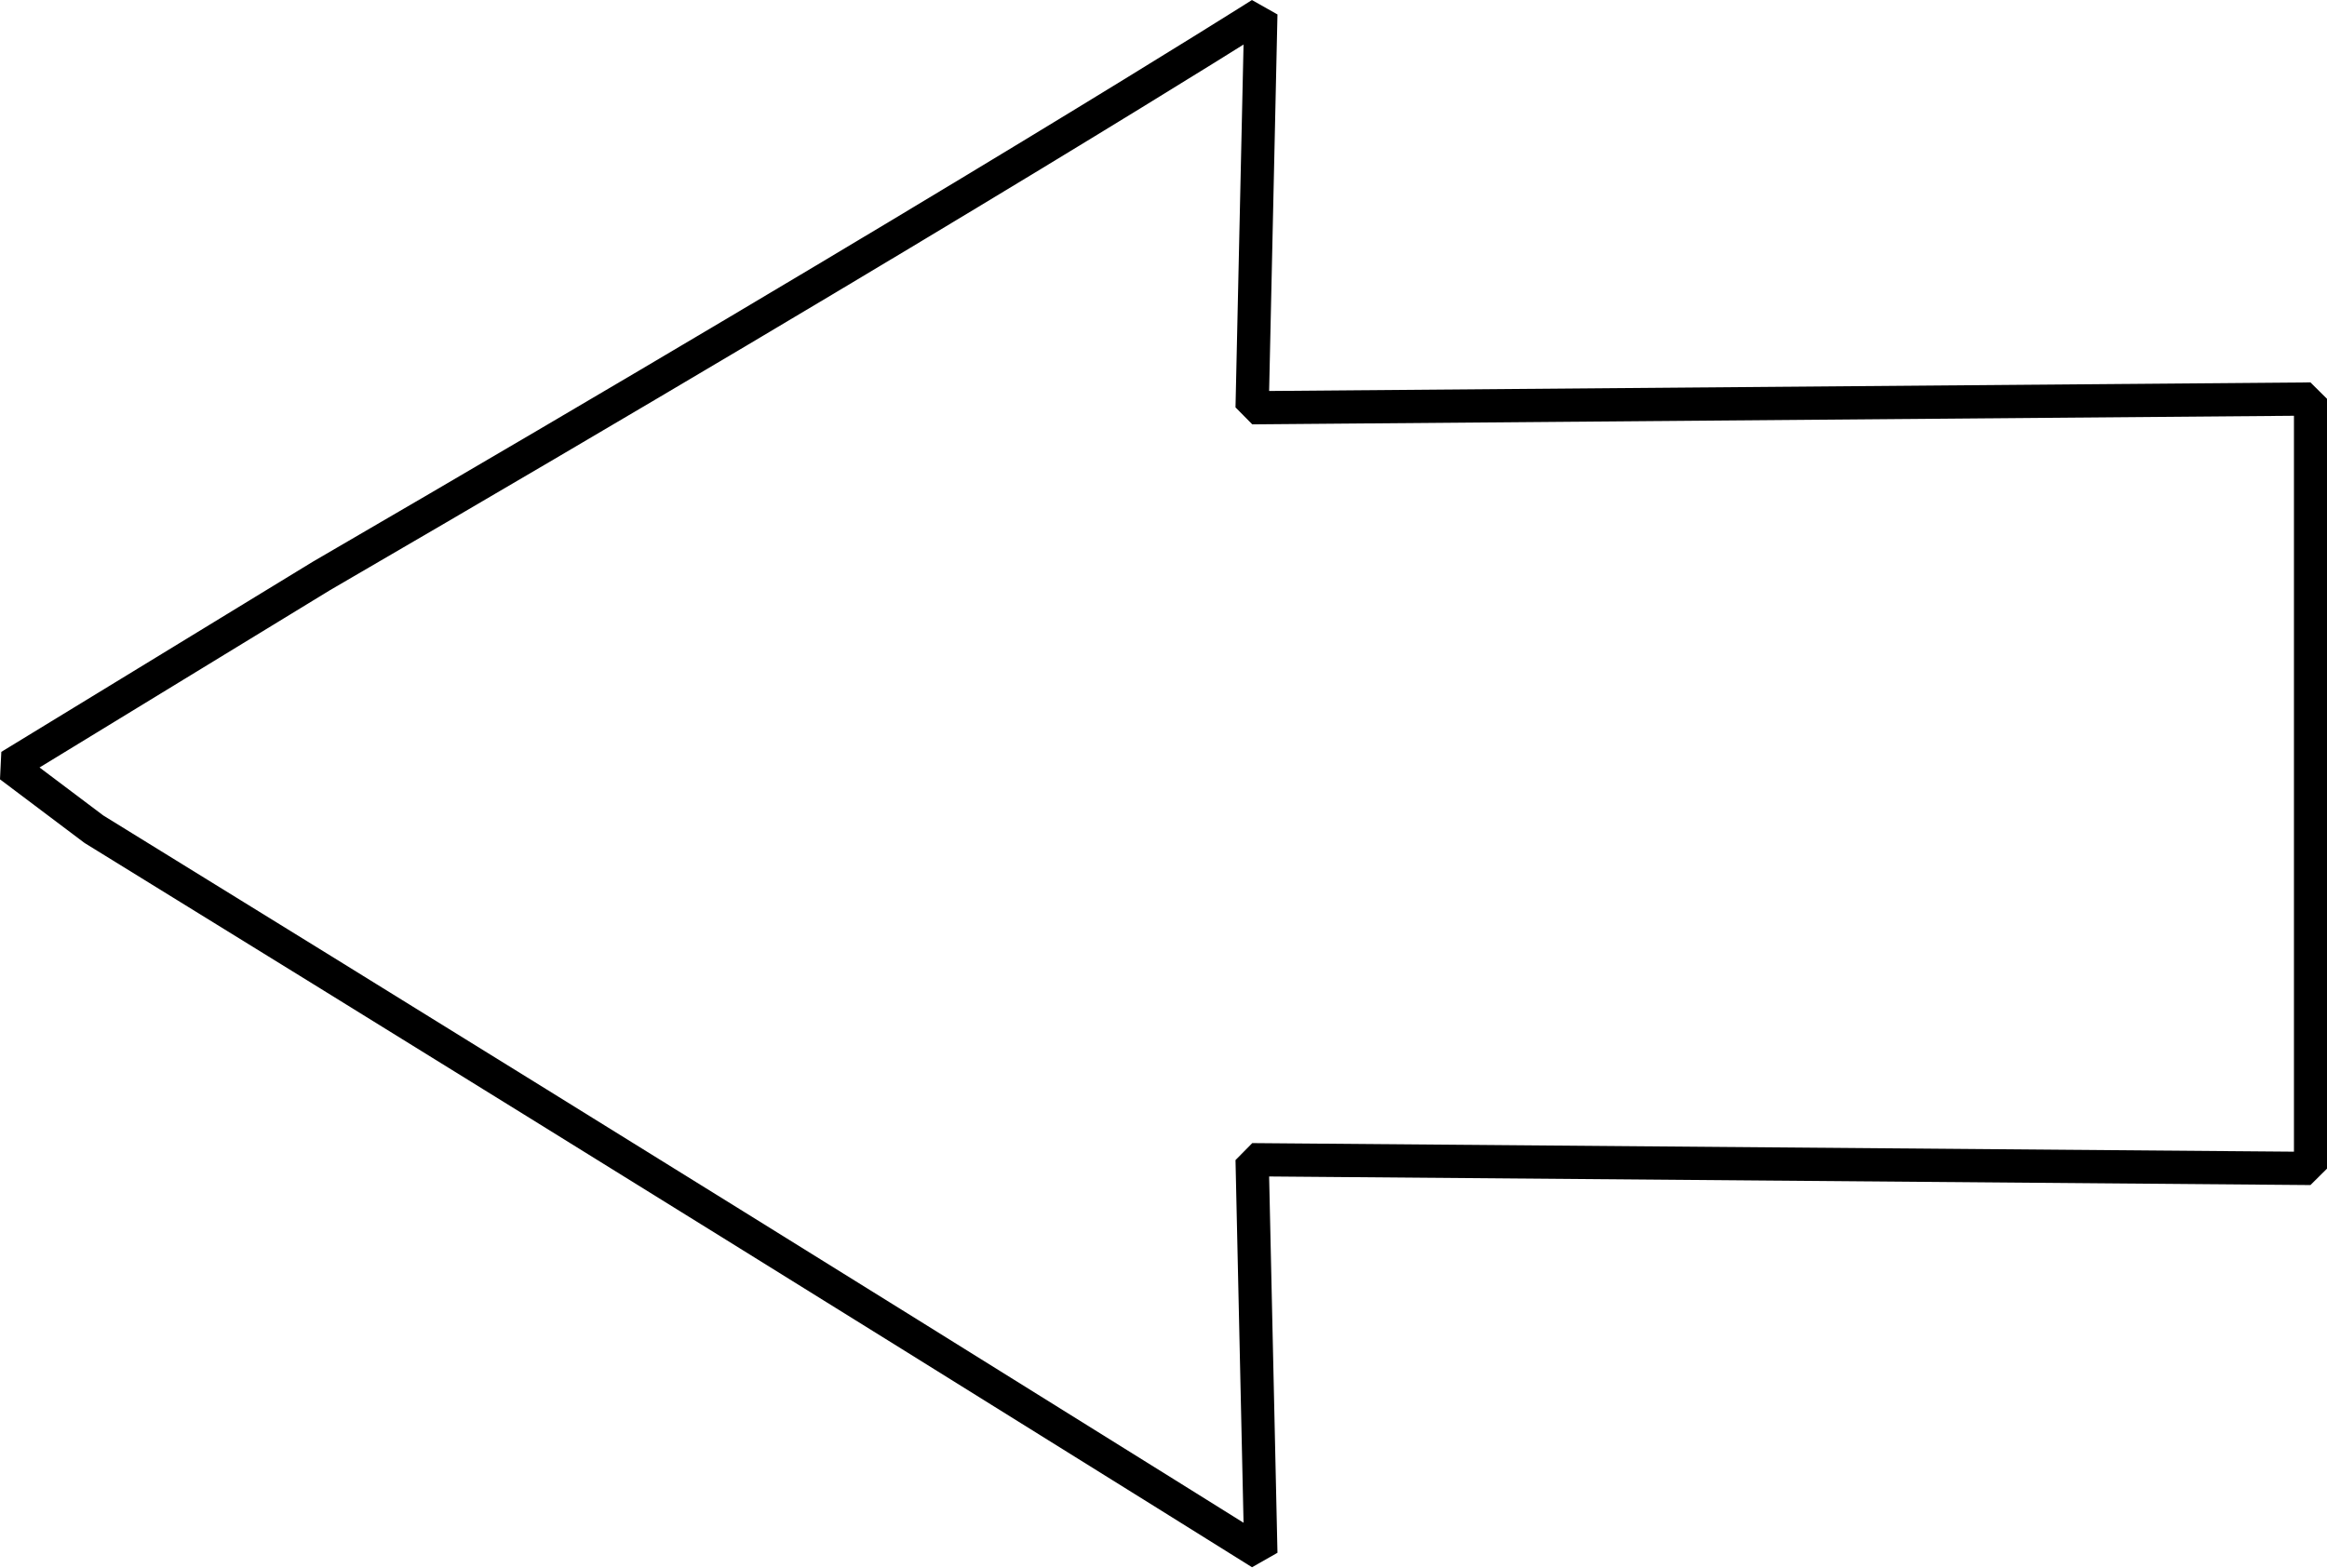
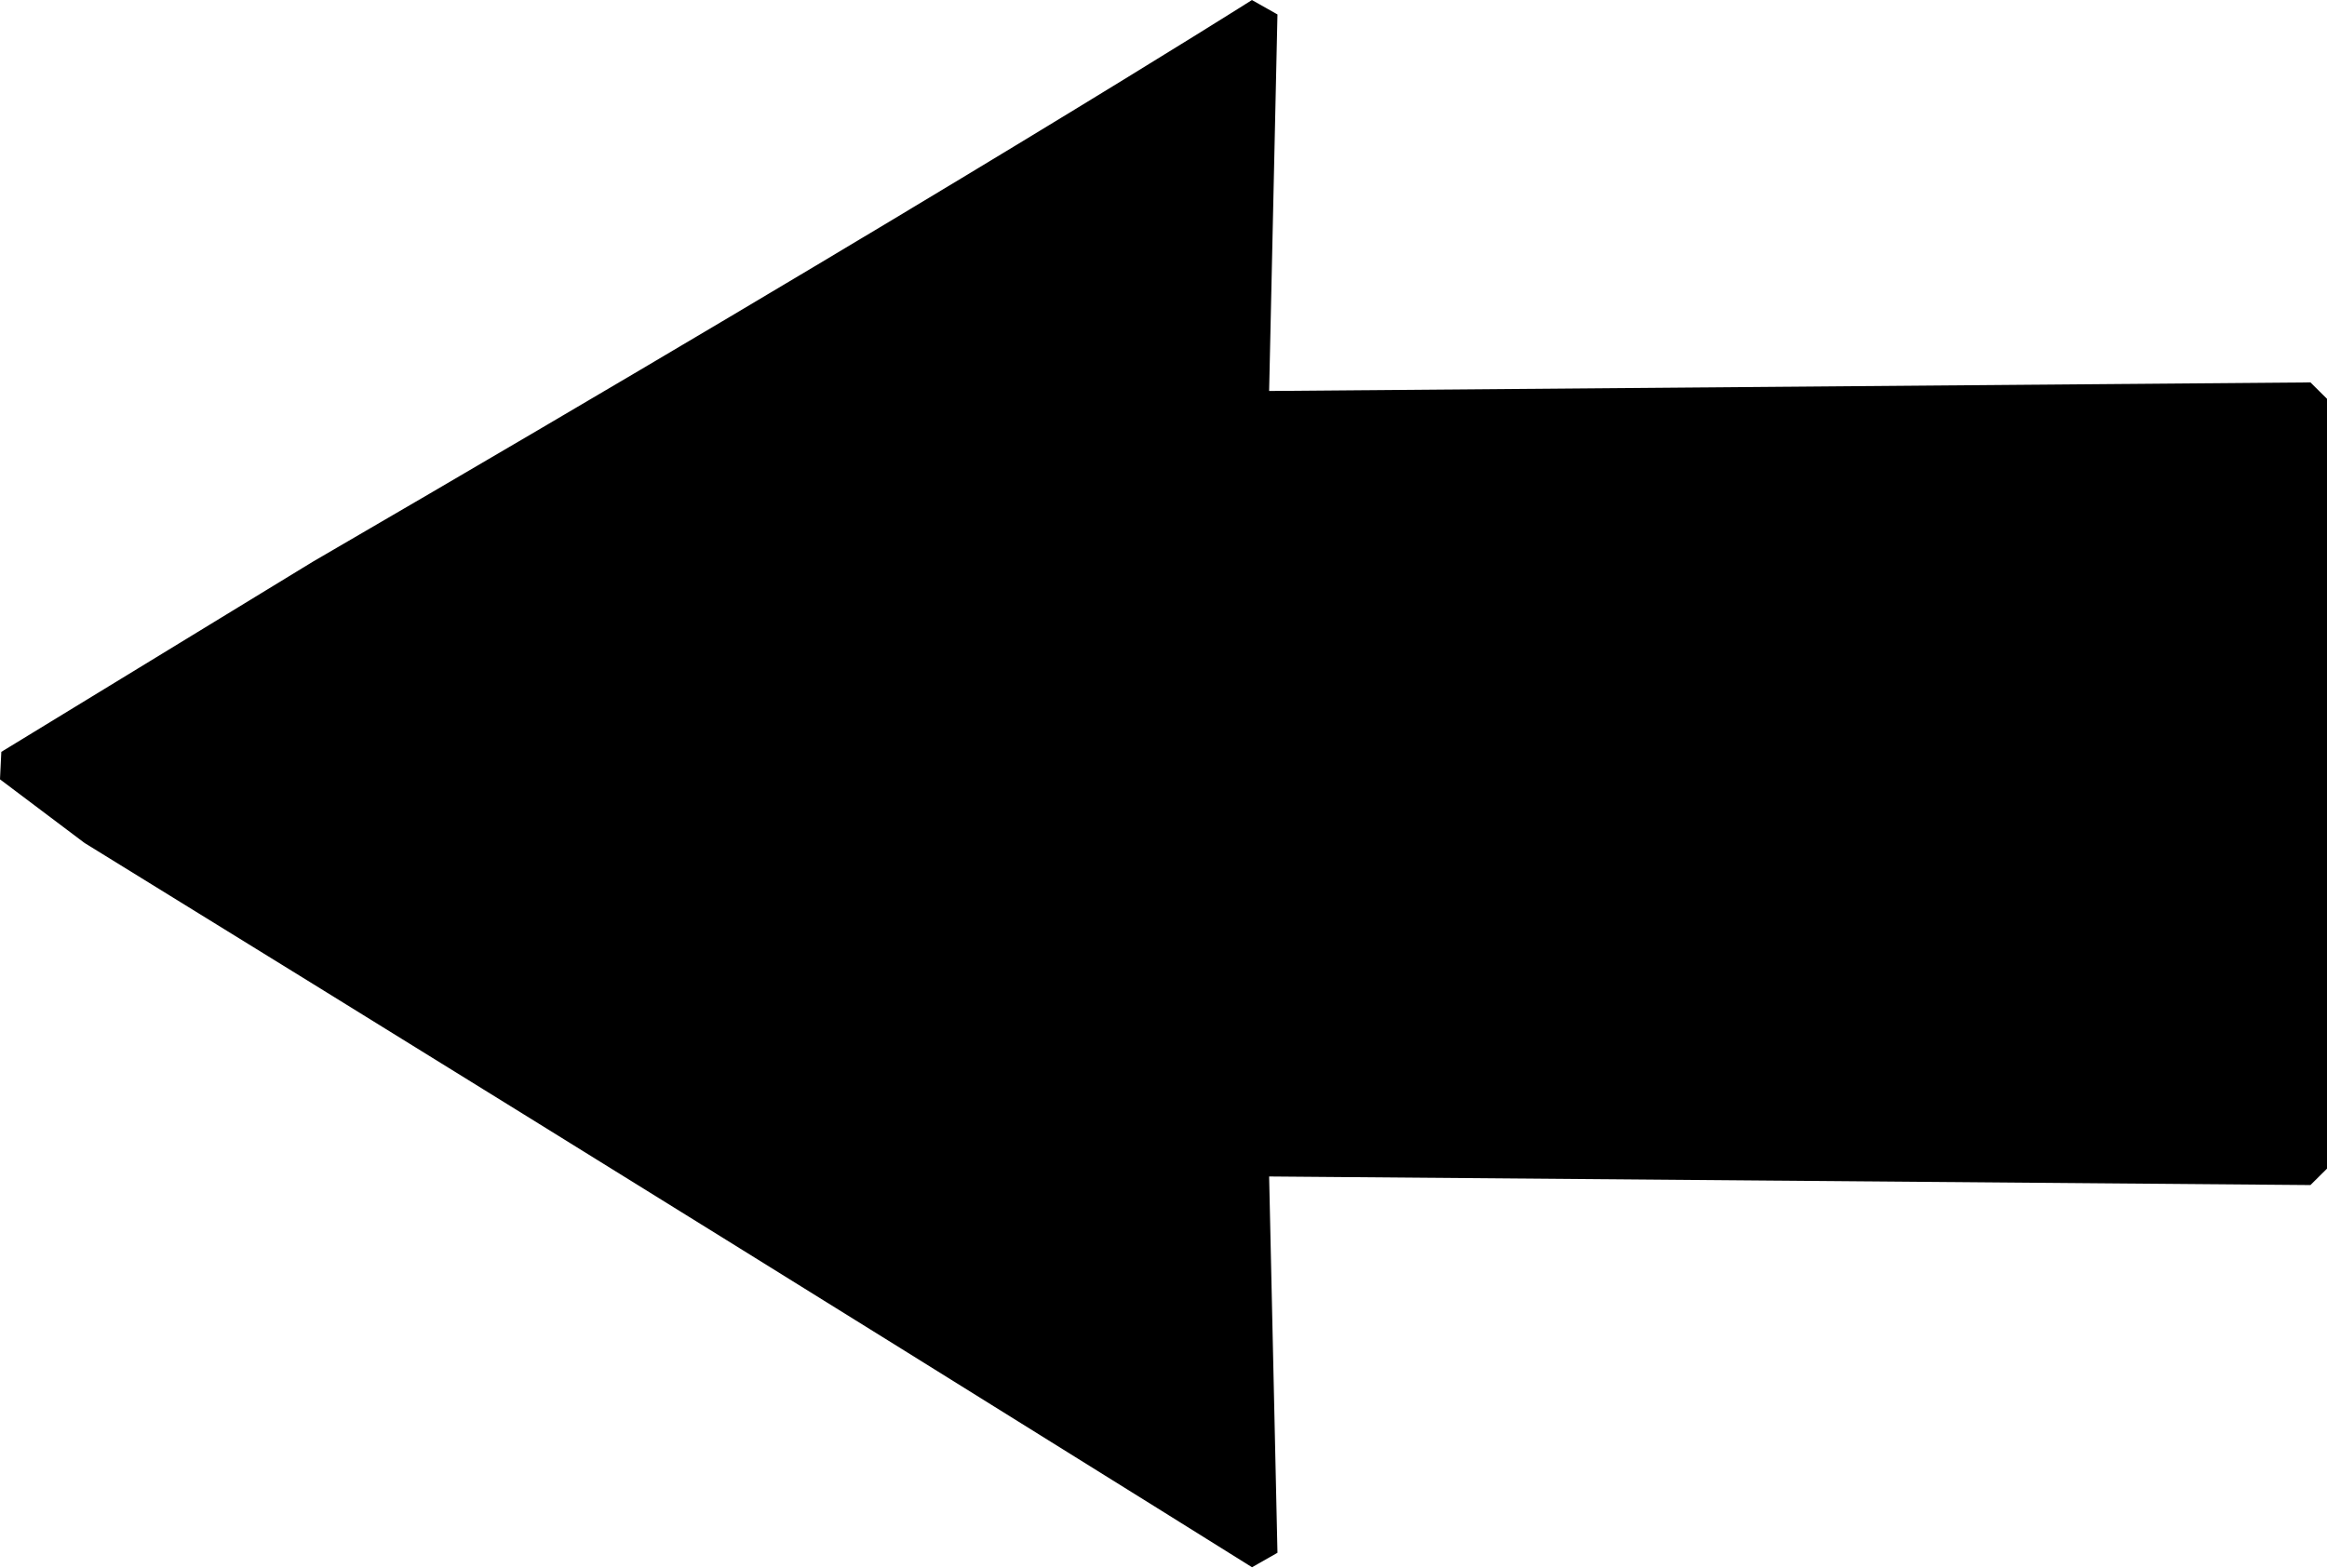
<svg xmlns="http://www.w3.org/2000/svg" width="9.869mm" height="6.648mm" viewBox="0 0 9.869 6.648" version="1.1" id="svg8">
  <defs id="defs2" />
  <g id="layer1" transform="translate(-89.46664,-124.3453)">
-     <path style="fill:none;stroke:#000000;stroke-width:0.141;stroke-linecap:round;stroke-linejoin:bevel;stroke-miterlimit:4;stroke-dasharray:none;stroke-opacity:1;paint-order:stroke fill markers" d="m 94.814,124.405 c 0,0 -1.261,0.8 -3.985,2.384 l -1.32,0.806 0.356,0.268 c 2.63,1.621 4.949,3.071 4.949,3.071 l -0.037,-1.669 4.489,0.037 v -1.632 -1.632 l -4.489,0.037 z" id="path6518-3" />
+     <path style="fill:#000000;stroke:#000000;stroke-width:0.141;stroke-linecap:round;stroke-linejoin:bevel;stroke-miterlimit:4;stroke-dasharray:none;stroke-opacity:1;paint-order:stroke fill markers" d="m 94.814,124.405 c 0,0 -1.261,0.8 -3.985,2.384 l -1.32,0.806 0.356,0.268 c 2.63,1.621 4.949,3.071 4.949,3.071 l -0.037,-1.669 4.489,0.037 v -1.632 -1.632 l -4.489,0.037 z" id="path6518-3" />
  </g>
</svg>
